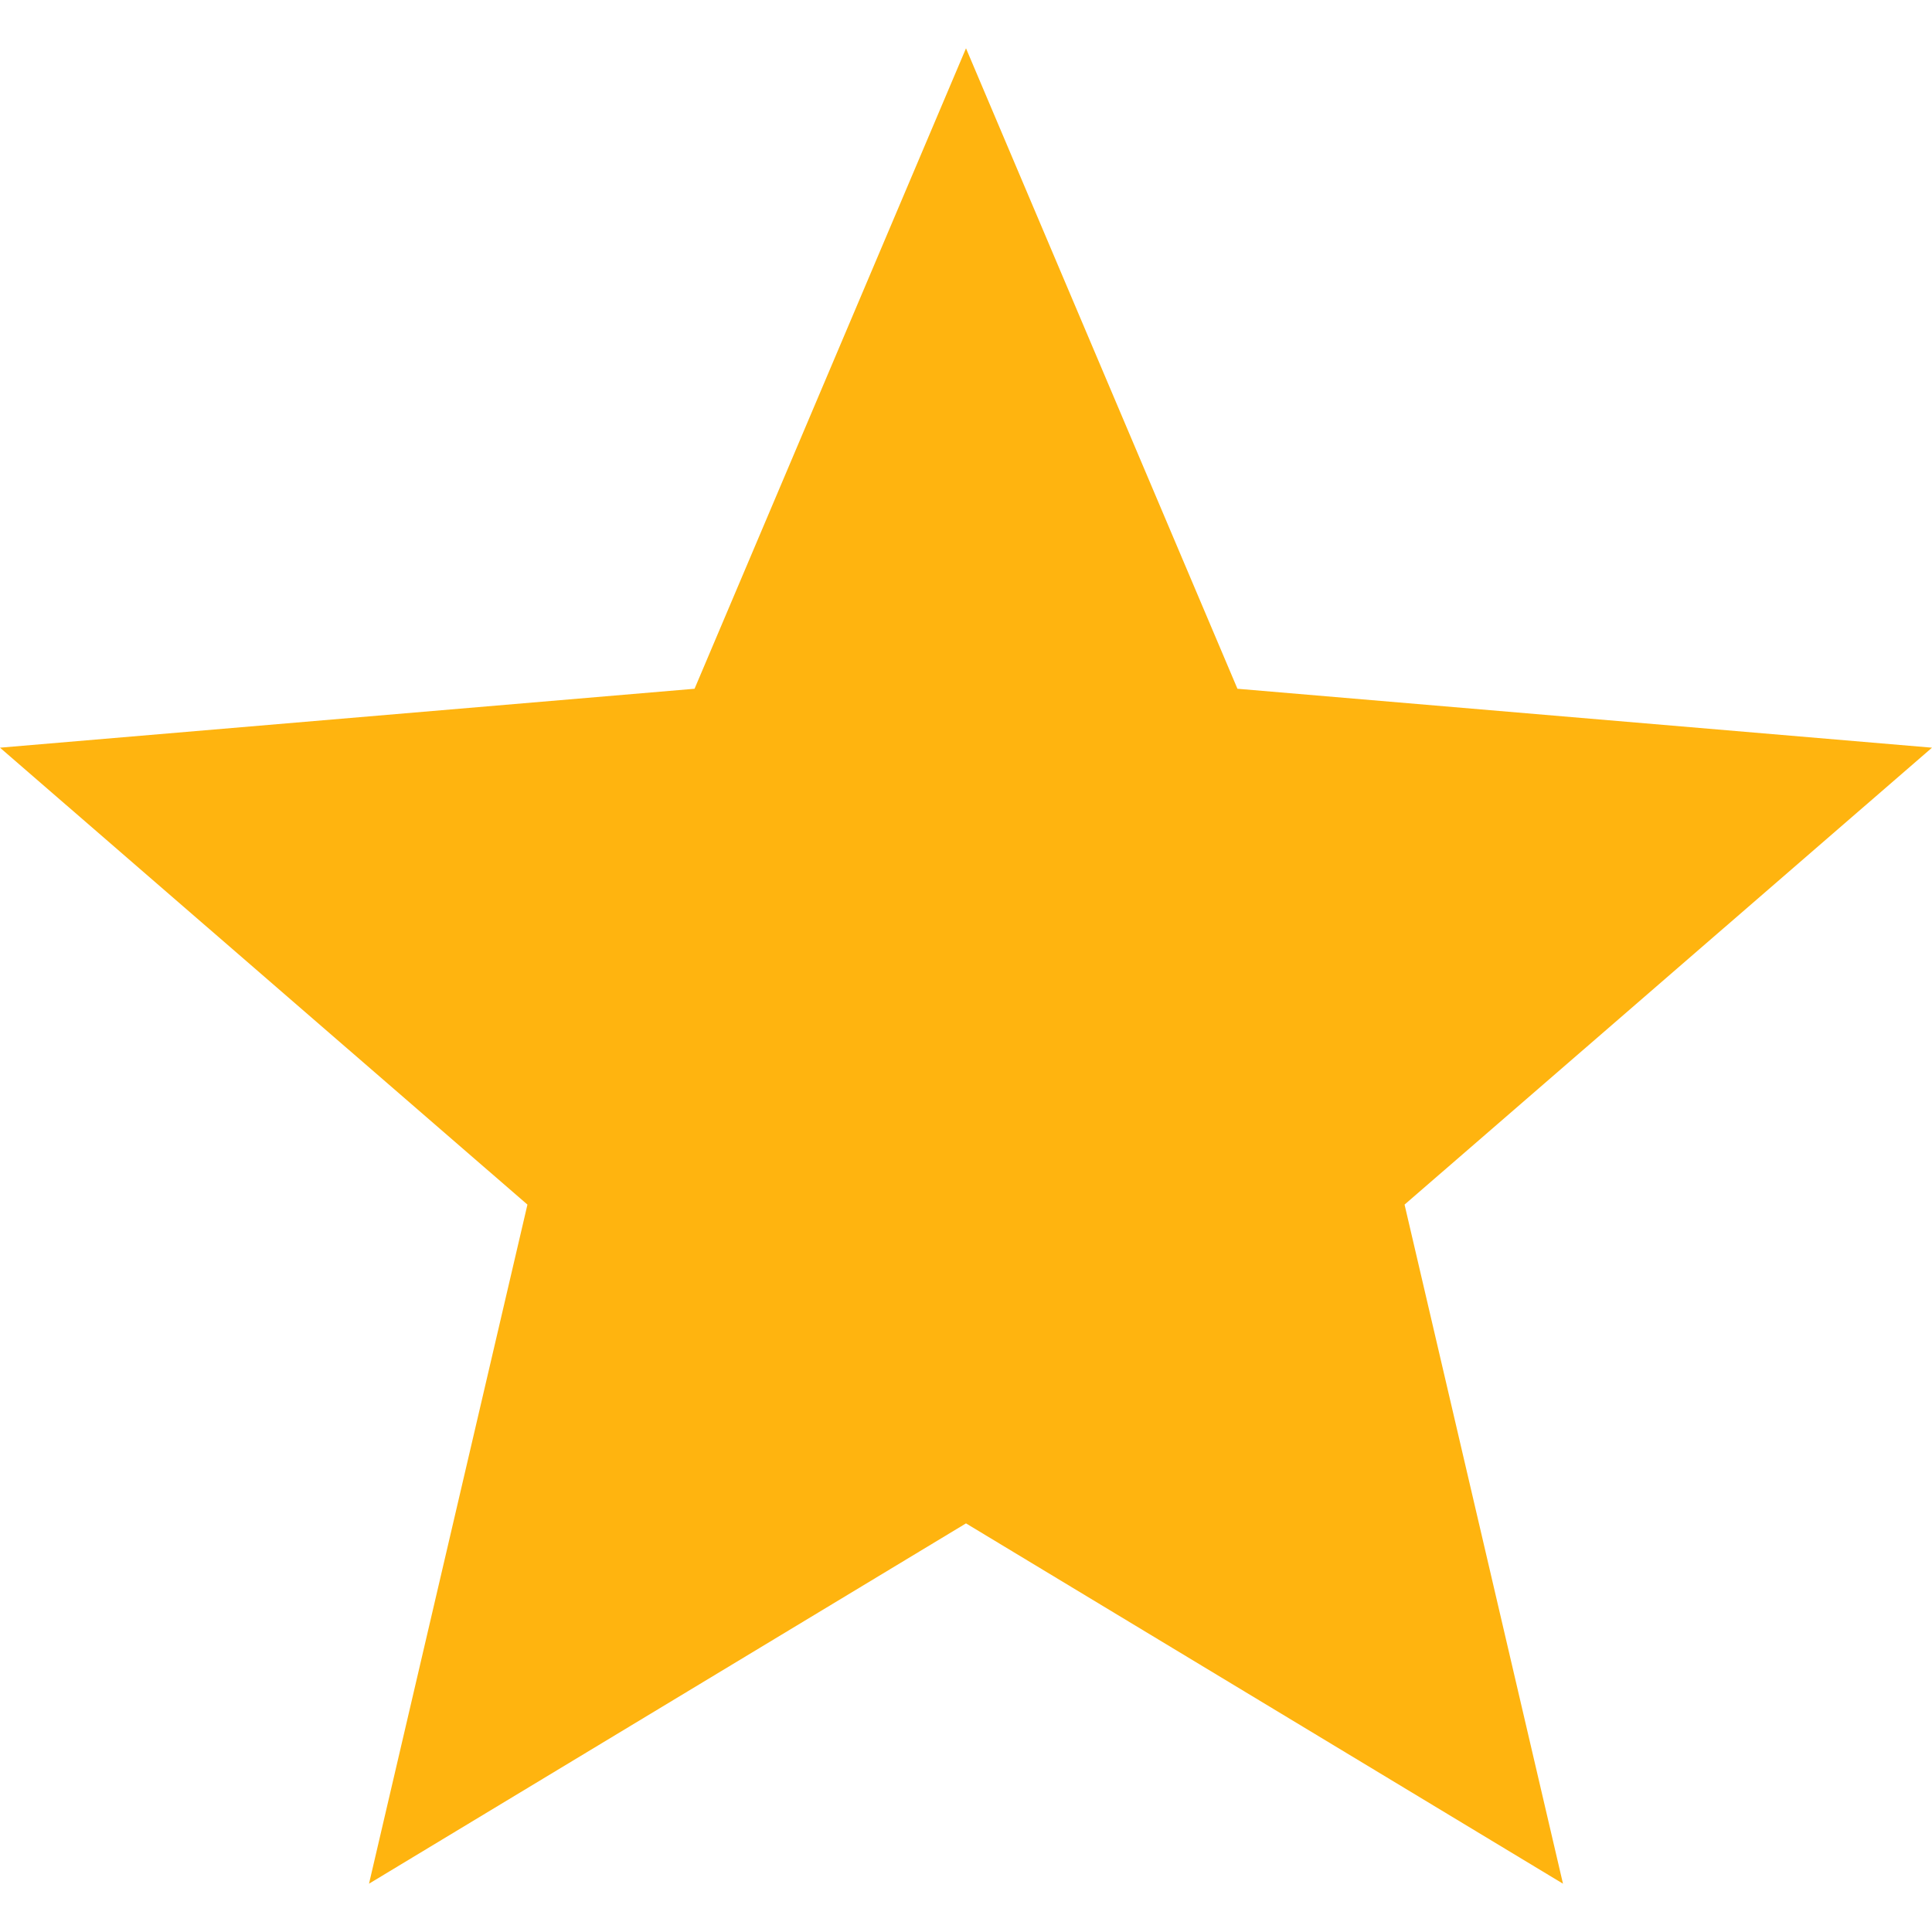
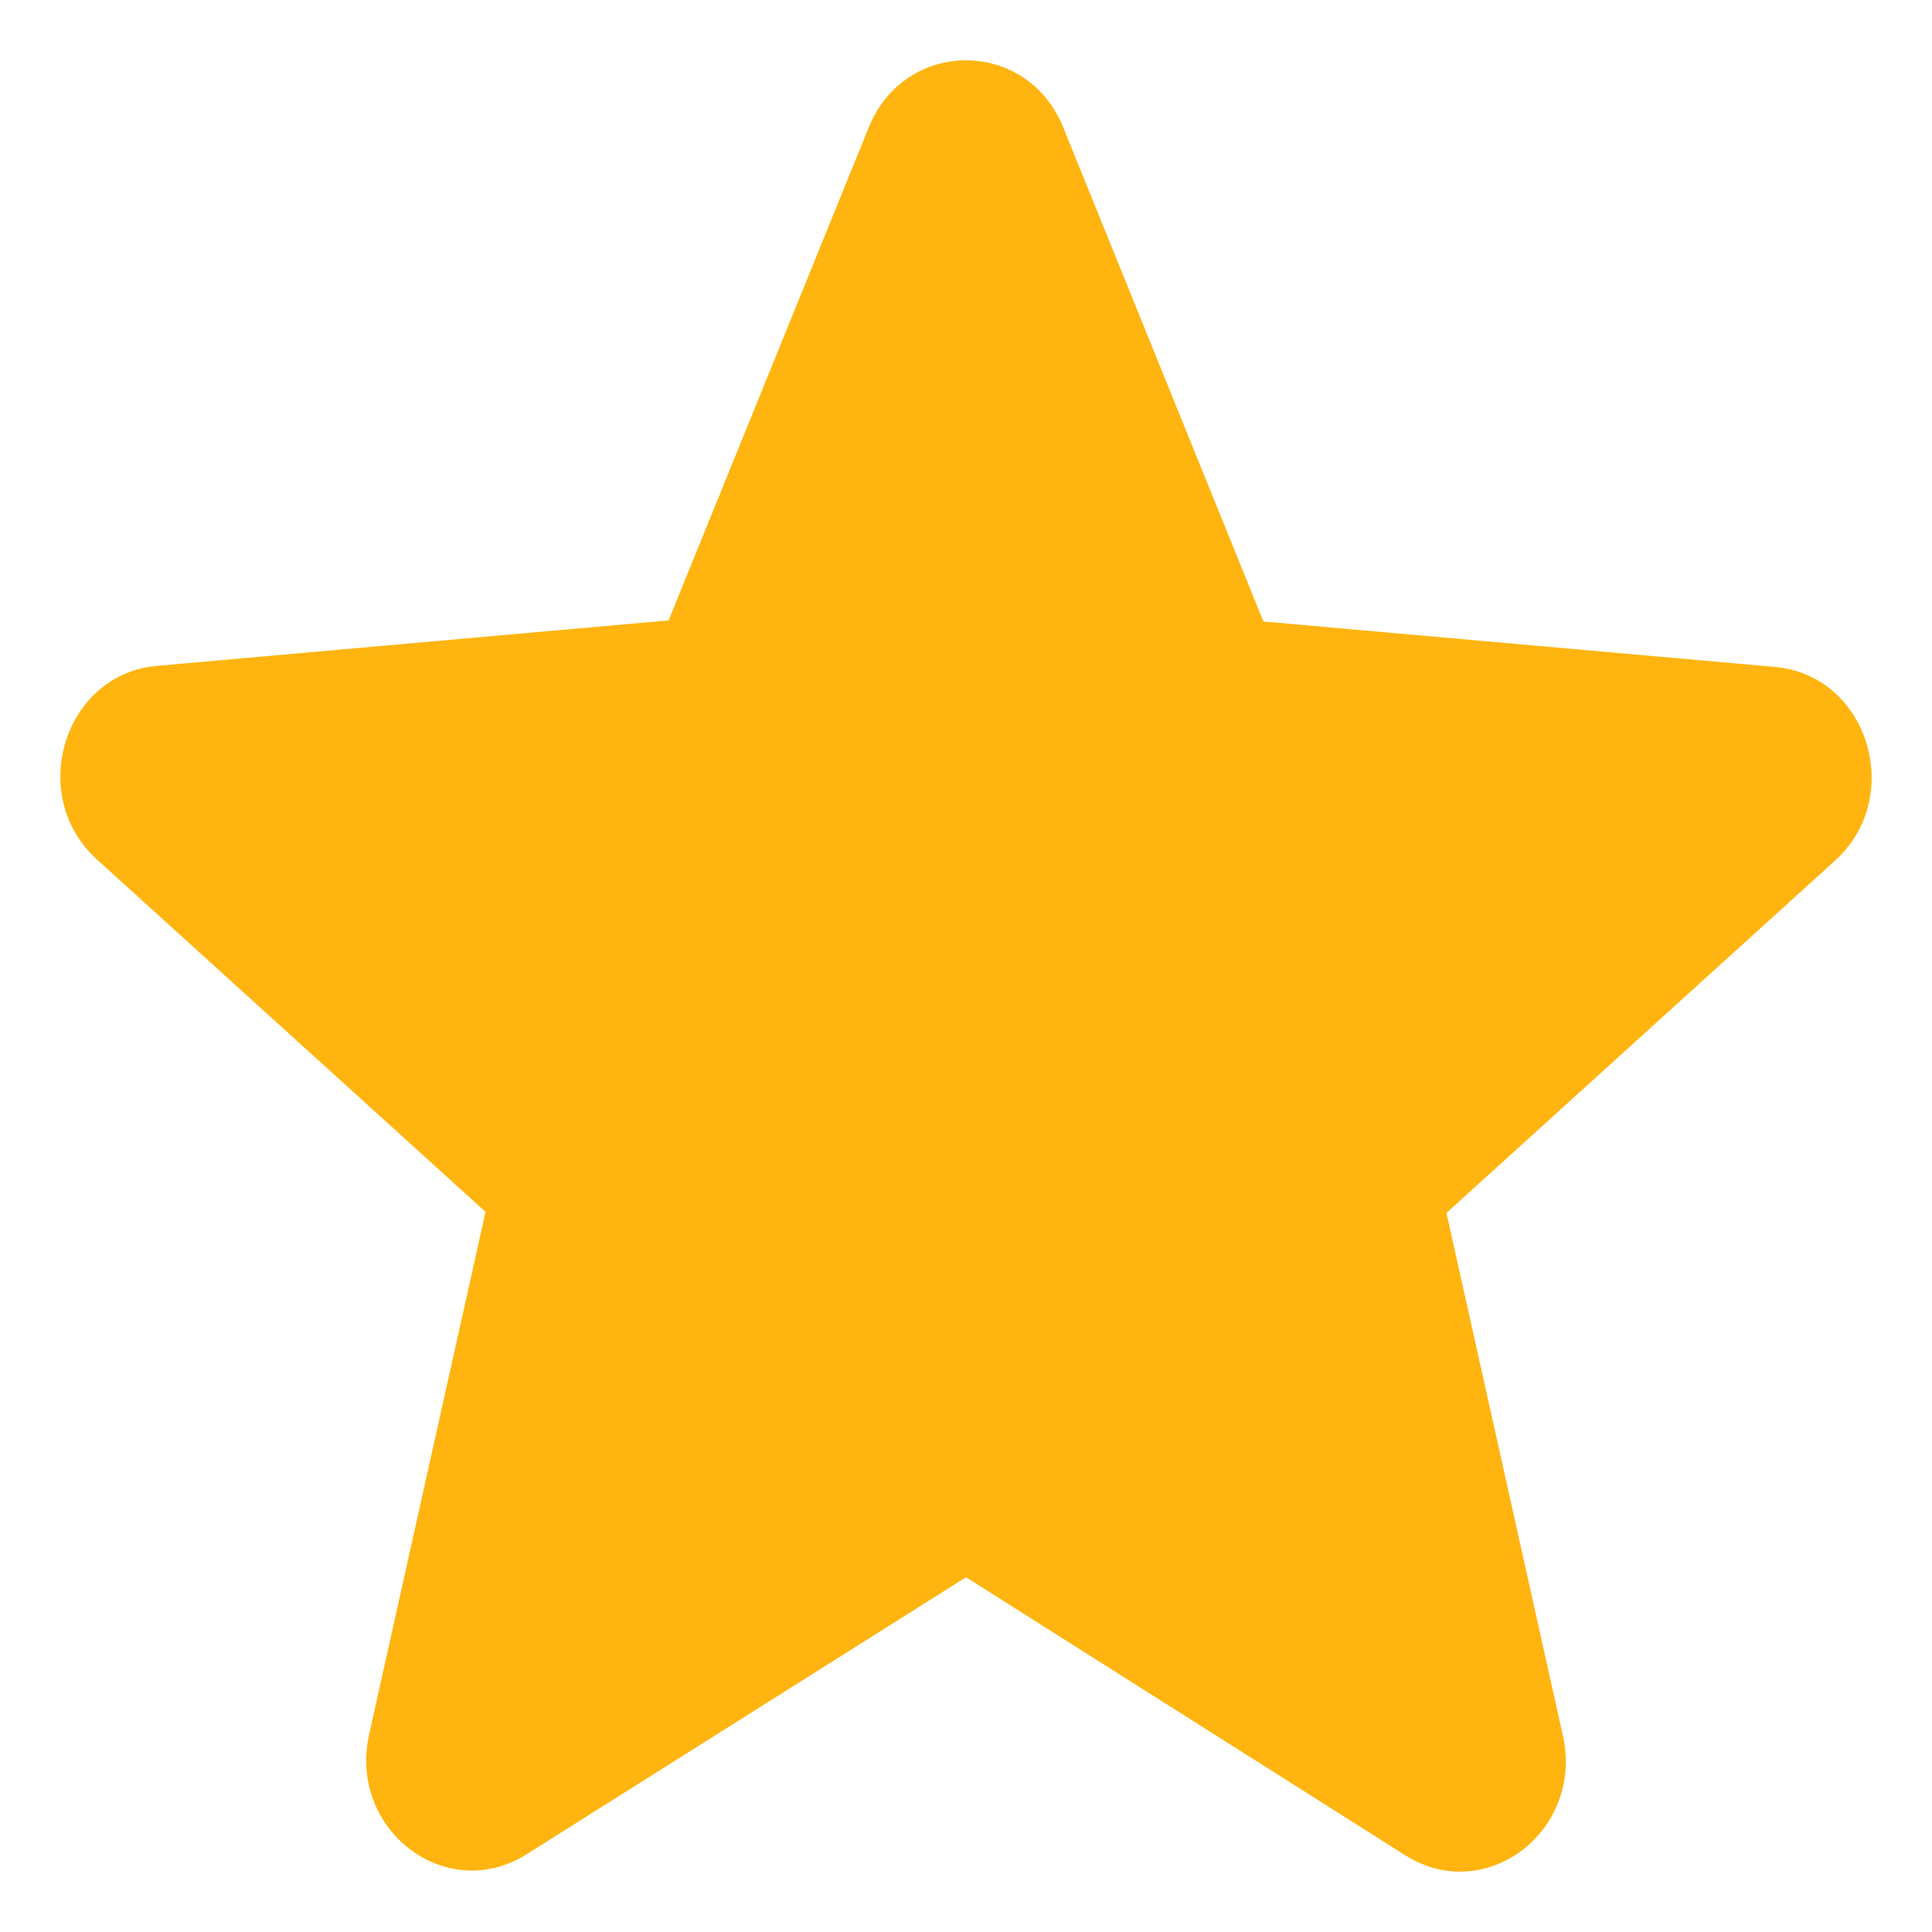
- <svg xmlns="http://www.w3.org/2000/svg" width="20" height="20" viewBox="0 0 20 20" fill="none">
-   <path d="M10 15.77L16.18 19.5L14.54 12.47L20 7.74L12.81 7.13L10 0.5L7.19 7.13L0 7.74L5.46 12.47L3.82 19.5L10 15.77Z" fill="#FFB40F" />
+ <svg xmlns="http://www.w3.org/2000/svg" width="16" height="16" viewBox="0 0 16 16" fill="none">
+   <path d="M8 13.062L11.637 15.364C12.303 15.786 13.119 15.162 12.943 14.373L11.979 10.045L15.196 7.128C15.783 6.596 15.468 5.588 14.696 5.523L10.463 5.147L8.806 1.057C8.508 0.314 7.492 0.314 7.194 1.057L5.537 5.138L1.304 5.514C0.532 5.578 0.217 6.587 0.804 7.119L4.021 10.036L3.057 14.364C2.881 15.153 3.696 15.777 4.363 15.355L8 13.062Z" fill="#FFB40F" />
</svg>
